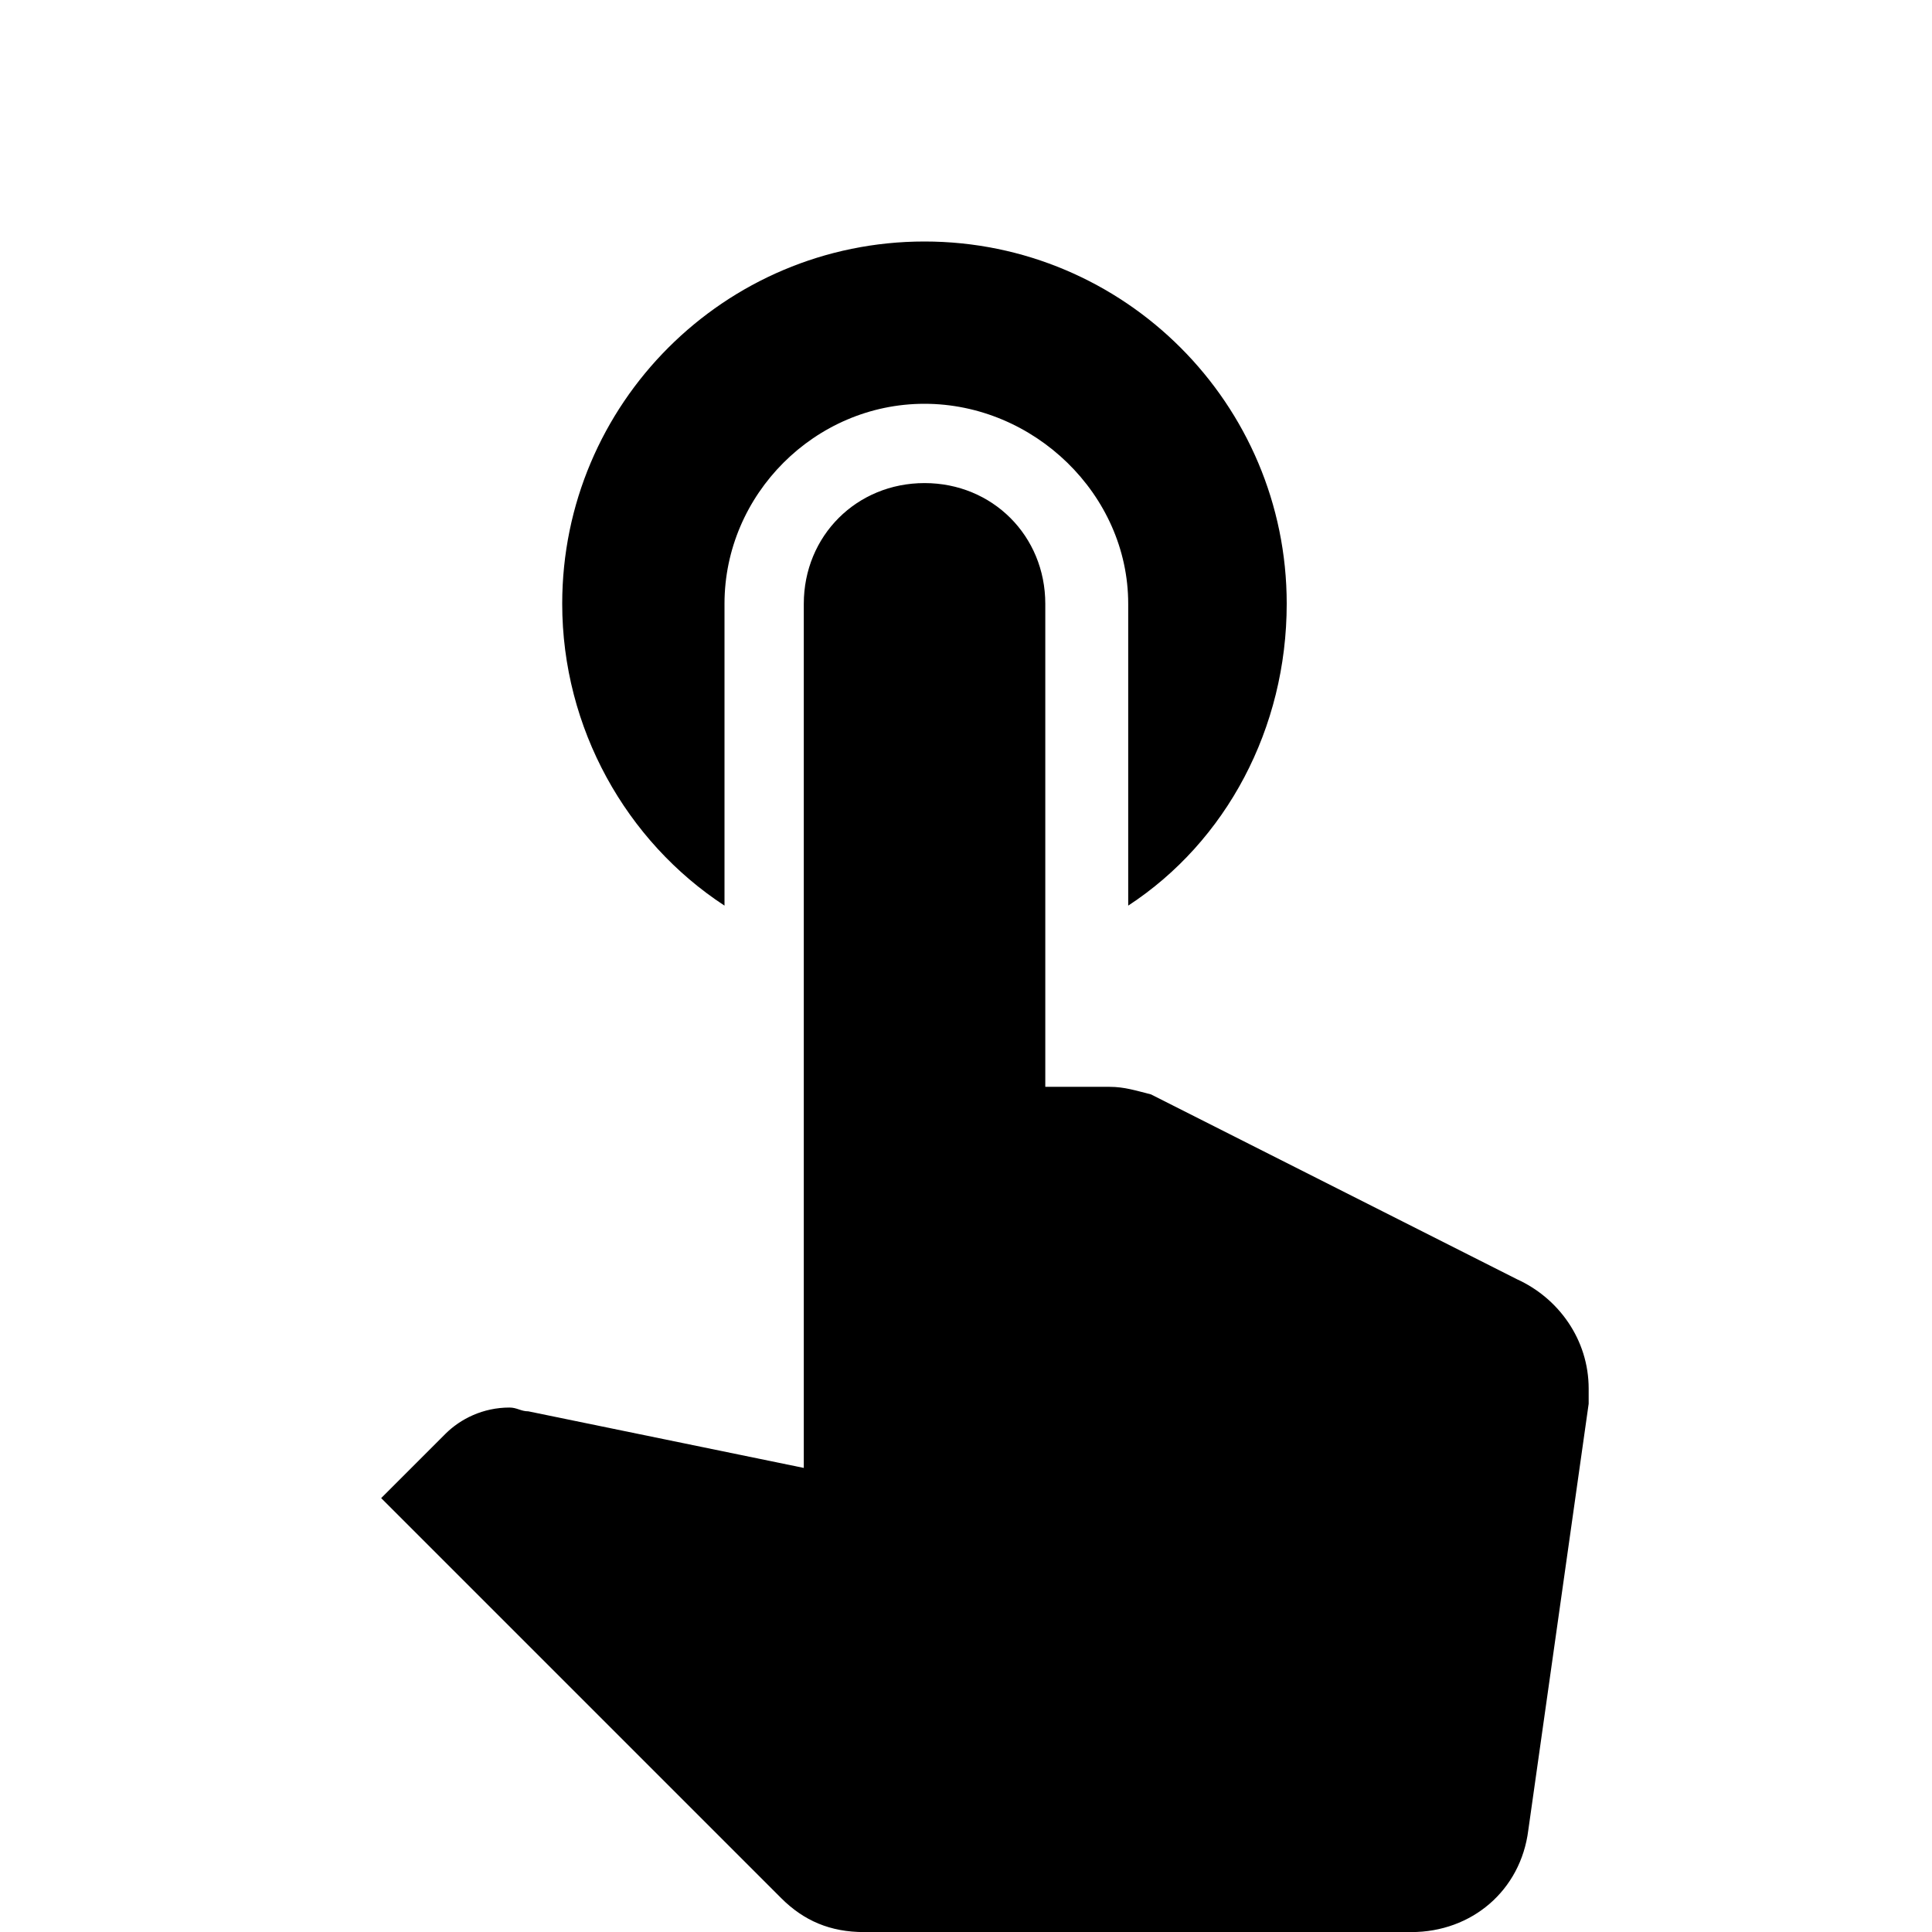
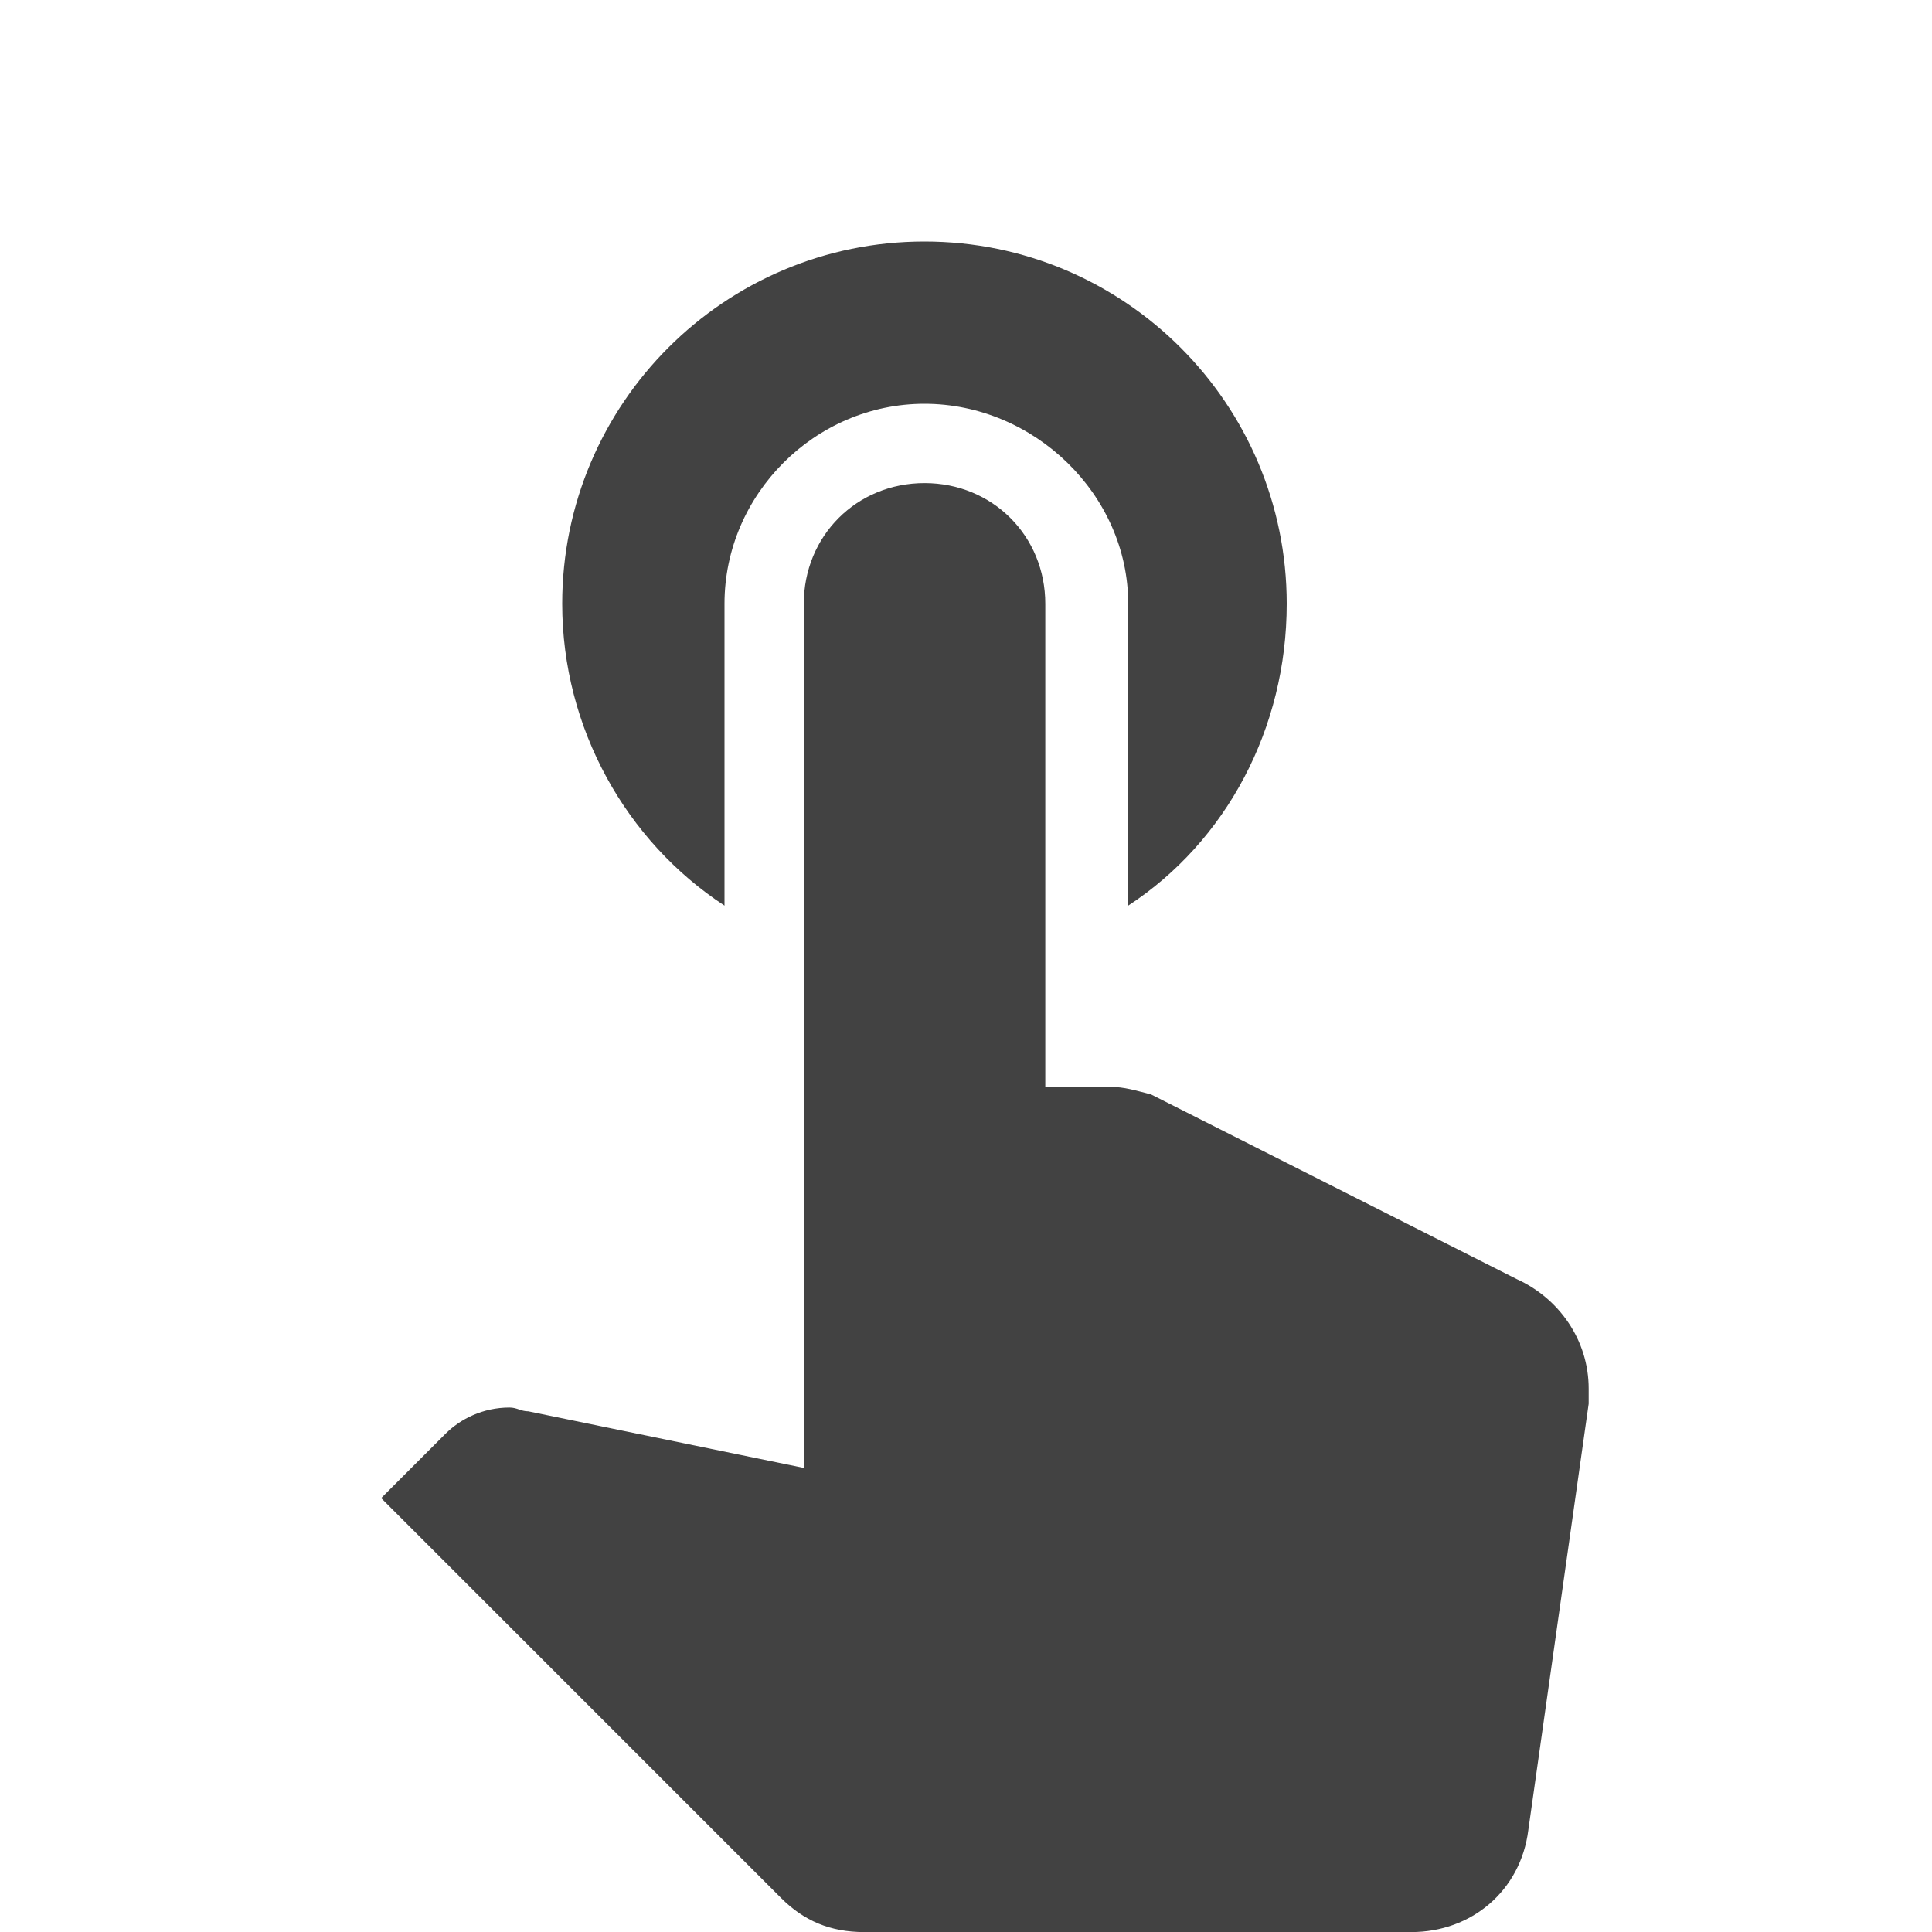
<svg xmlns="http://www.w3.org/2000/svg" version="1.1" width="24" height="24" viewBox="0 0 24 24">
-   <path fill="#000" d="M18.844 15.891c0.516 0.234 0.891 0.75 0.891 1.359v0.188l-0.75 5.297c-0.094 0.75-0.703 1.266-1.453 1.266h-6.797c-0.422 0-0.75-0.141-1.031-0.422l-4.969-4.969 0.797-0.797c0.188-0.188 0.469-0.328 0.797-0.328 0.094 0 0.141 0.047 0.234 0.047l3.422 0.703v-10.734c0-0.844 0.656-1.5 1.5-1.5s1.5 0.656 1.5 1.5v6h0.797c0.188 0 0.328 0.047 0.516 0.094zM9 11.25c-1.219-0.797-2.016-2.203-2.016-3.75 0-2.484 2.016-4.5 4.5-4.5s4.5 2.016 4.5 4.5c0 1.547-0.75 2.953-1.969 3.75v-3.75c0-1.359-1.172-2.484-2.531-2.484s-2.484 1.125-2.484 2.484v3.75z" />
+   <path fill="#424242" d="M18.844 15.891c0.516 0.234 0.891 0.75 0.891 1.359v0.188l-0.75 5.297c-0.094 0.75-0.703 1.266-1.453 1.266h-6.797c-0.422 0-0.75-0.141-1.031-0.422l-4.969-4.969 0.797-0.797c0.188-0.188 0.469-0.328 0.797-0.328 0.094 0 0.141 0.047 0.234 0.047l3.422 0.703v-10.734c0-0.844 0.656-1.5 1.5-1.5s1.5 0.656 1.5 1.5v6h0.797c0.188 0 0.328 0.047 0.516 0.094zM9 11.25c-1.219-0.797-2.016-2.203-2.016-3.75 0-2.484 2.016-4.5 4.5-4.5s4.5 2.016 4.5 4.5c0 1.547-0.75 2.953-1.969 3.75v-3.75c0-1.359-1.172-2.484-2.531-2.484s-2.484 1.125-2.484 2.484v3.75z" />
</svg>
